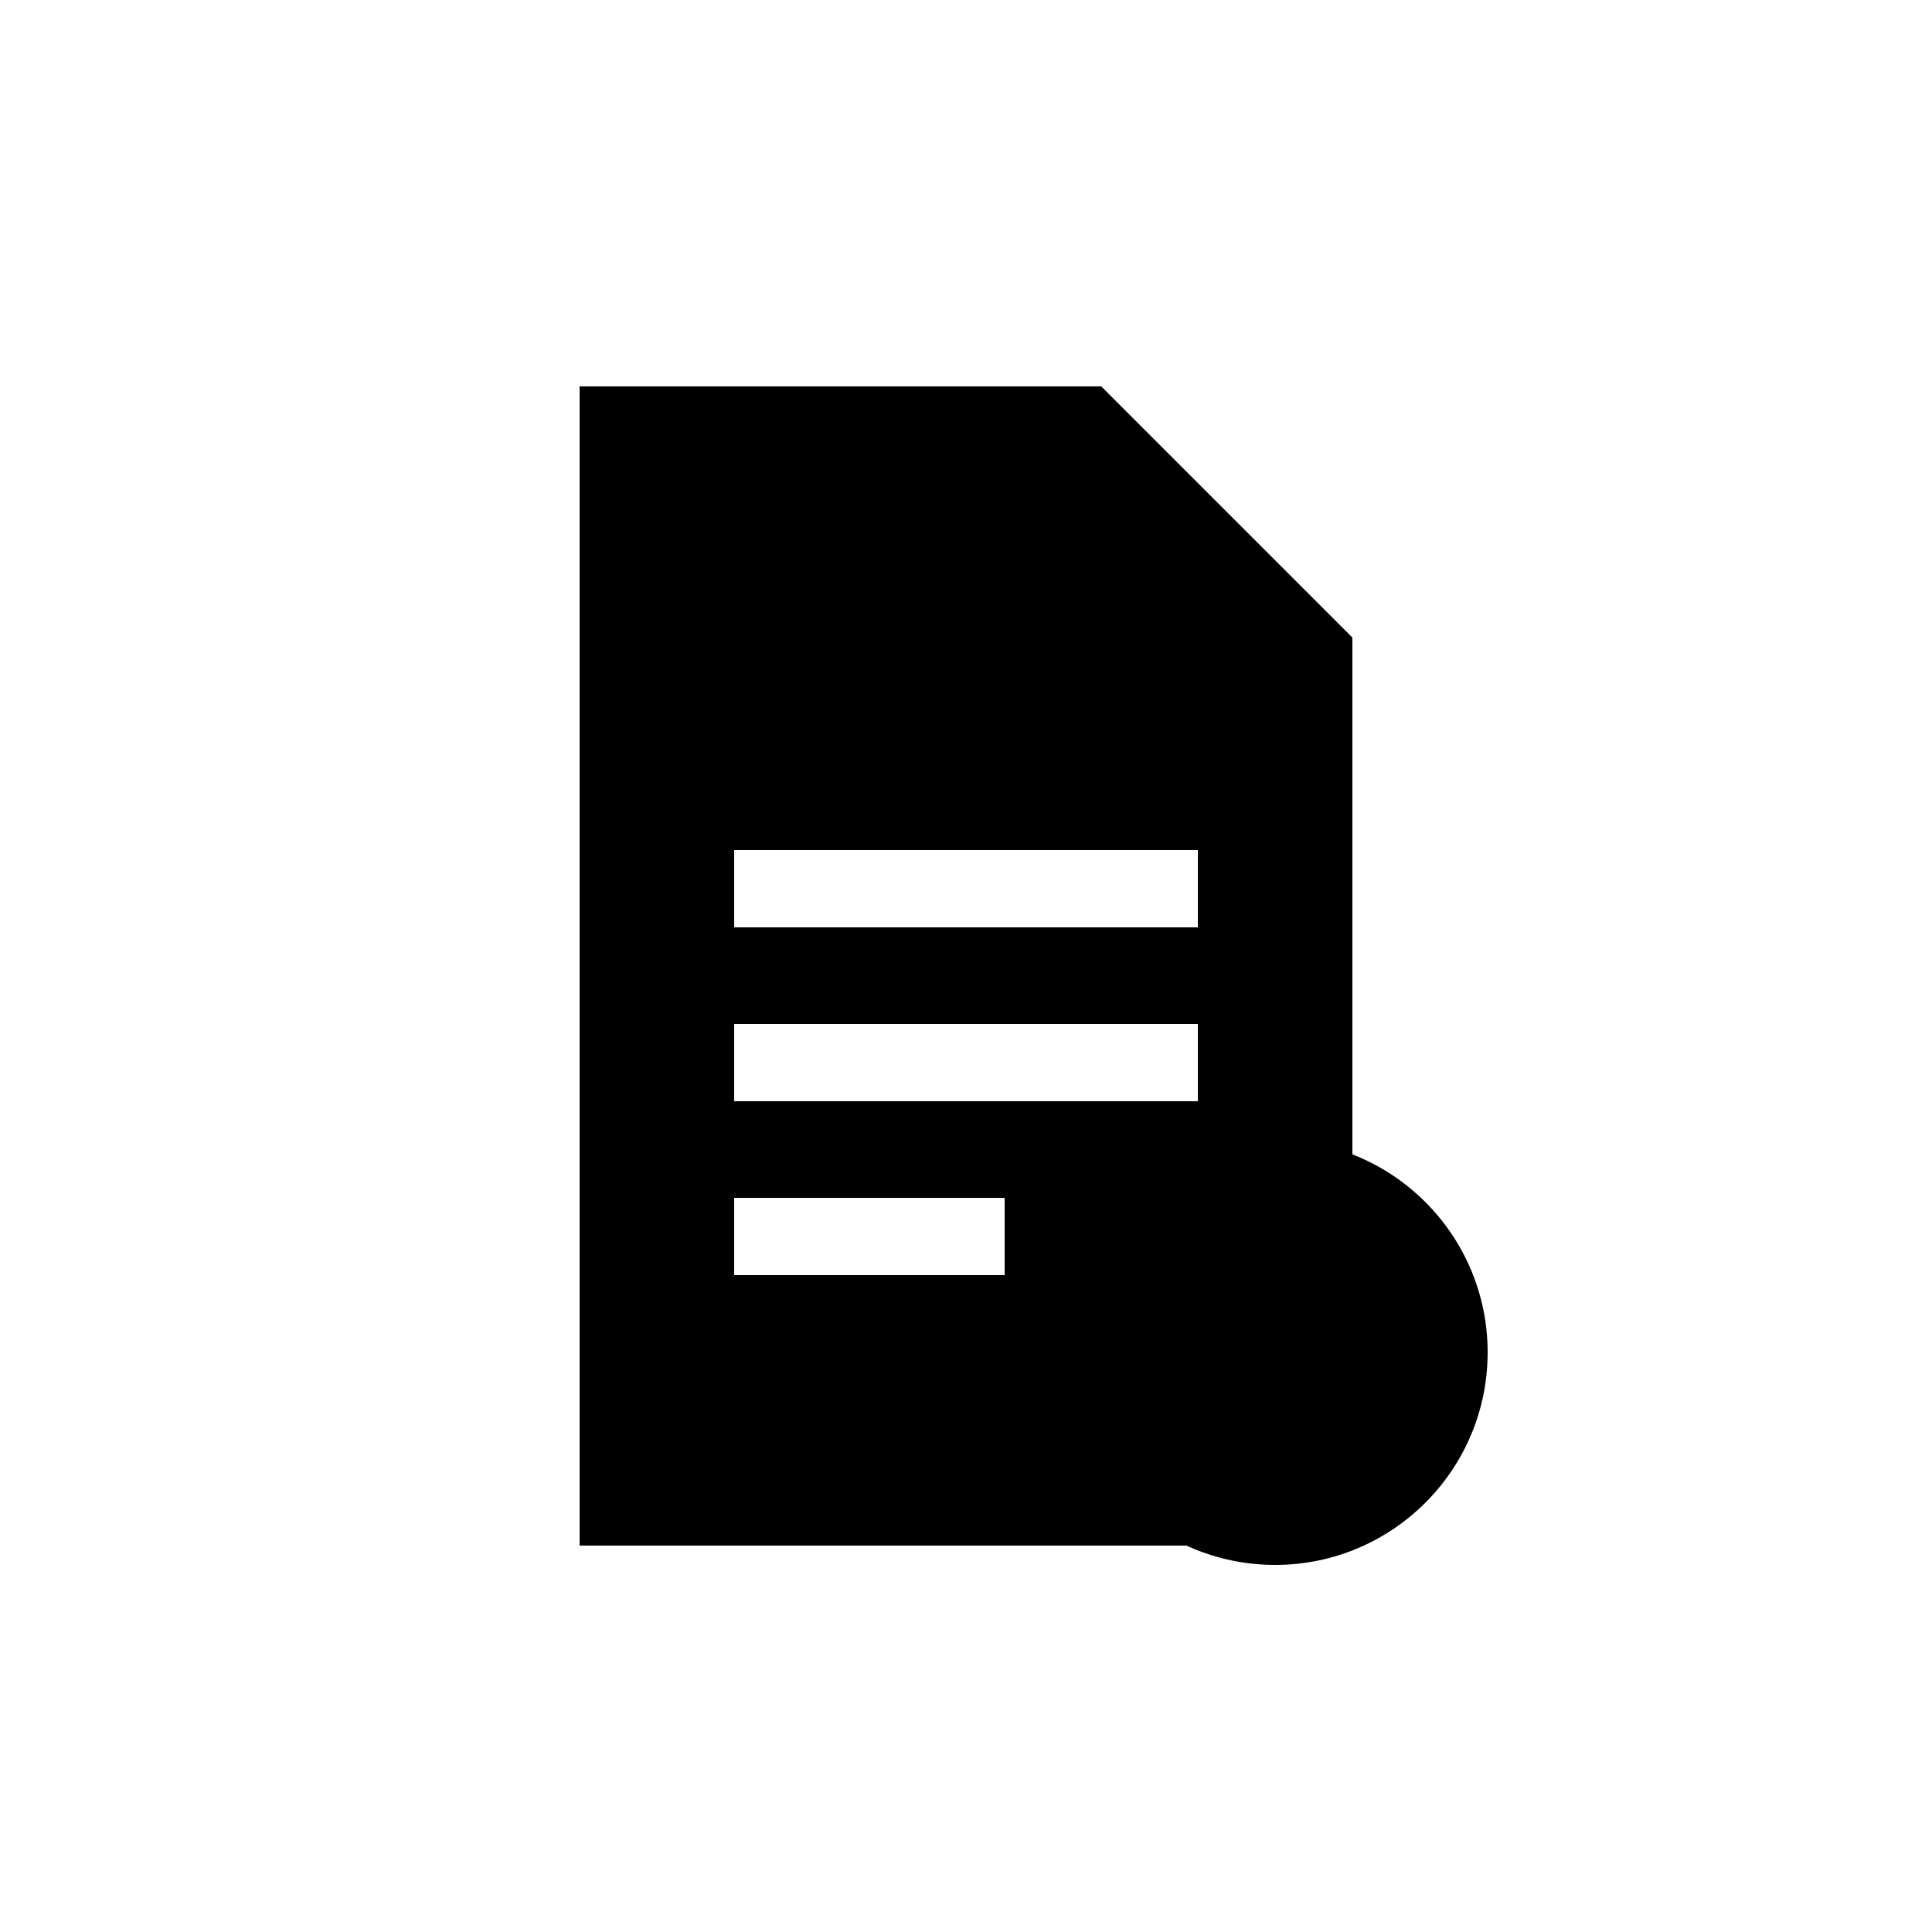
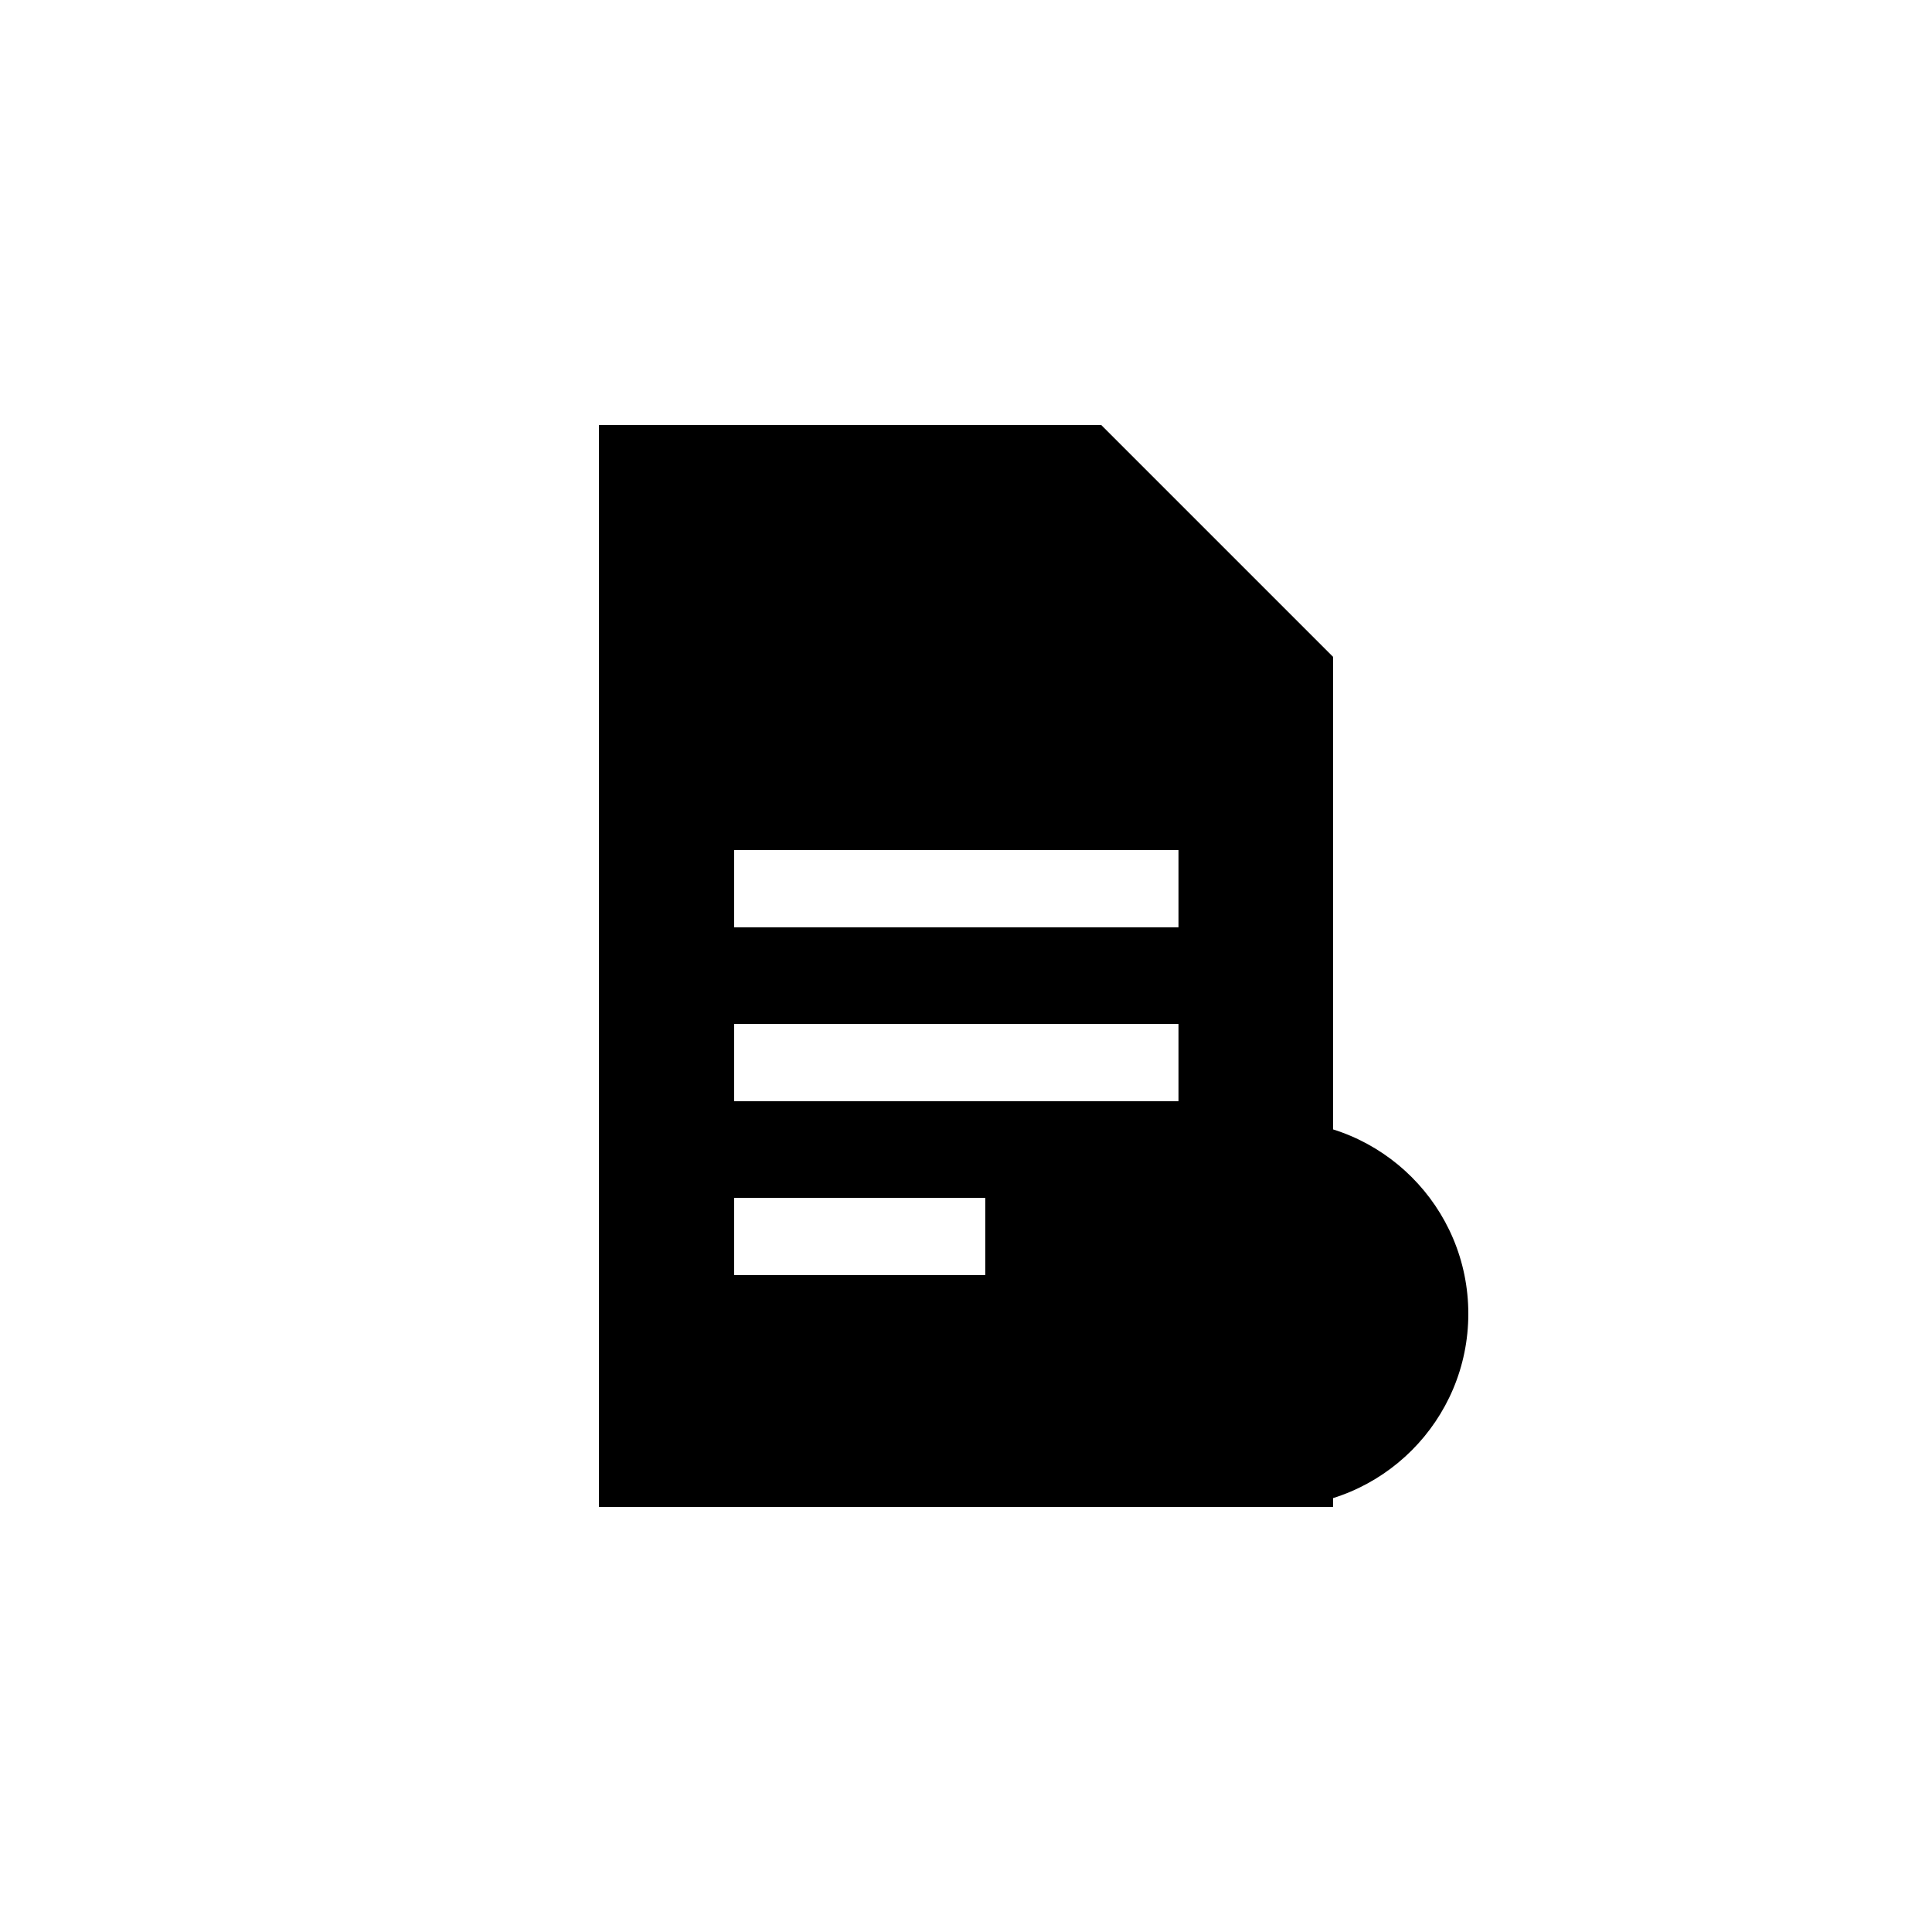
<svg xmlns="http://www.w3.org/2000/svg" viewBox="0 0 100 100" width="100" height="100">
-   <path fill-rule="evenodd" d="M30 20h27l13 13v47H30zm8 24h24v4H38zm0 9h24v4H38zm0 9h14v4H38z" />
-   <circle cx="66" cy="70" r="11" />
+   <path fill-rule="evenodd" d="M31 22h26l12 12v44H31zm7 22h23v4H38zm0 9h23v4H38zm0 9h13v4H38z" />
+   <circle cx="66" cy="68" r="10" />
</svg>
